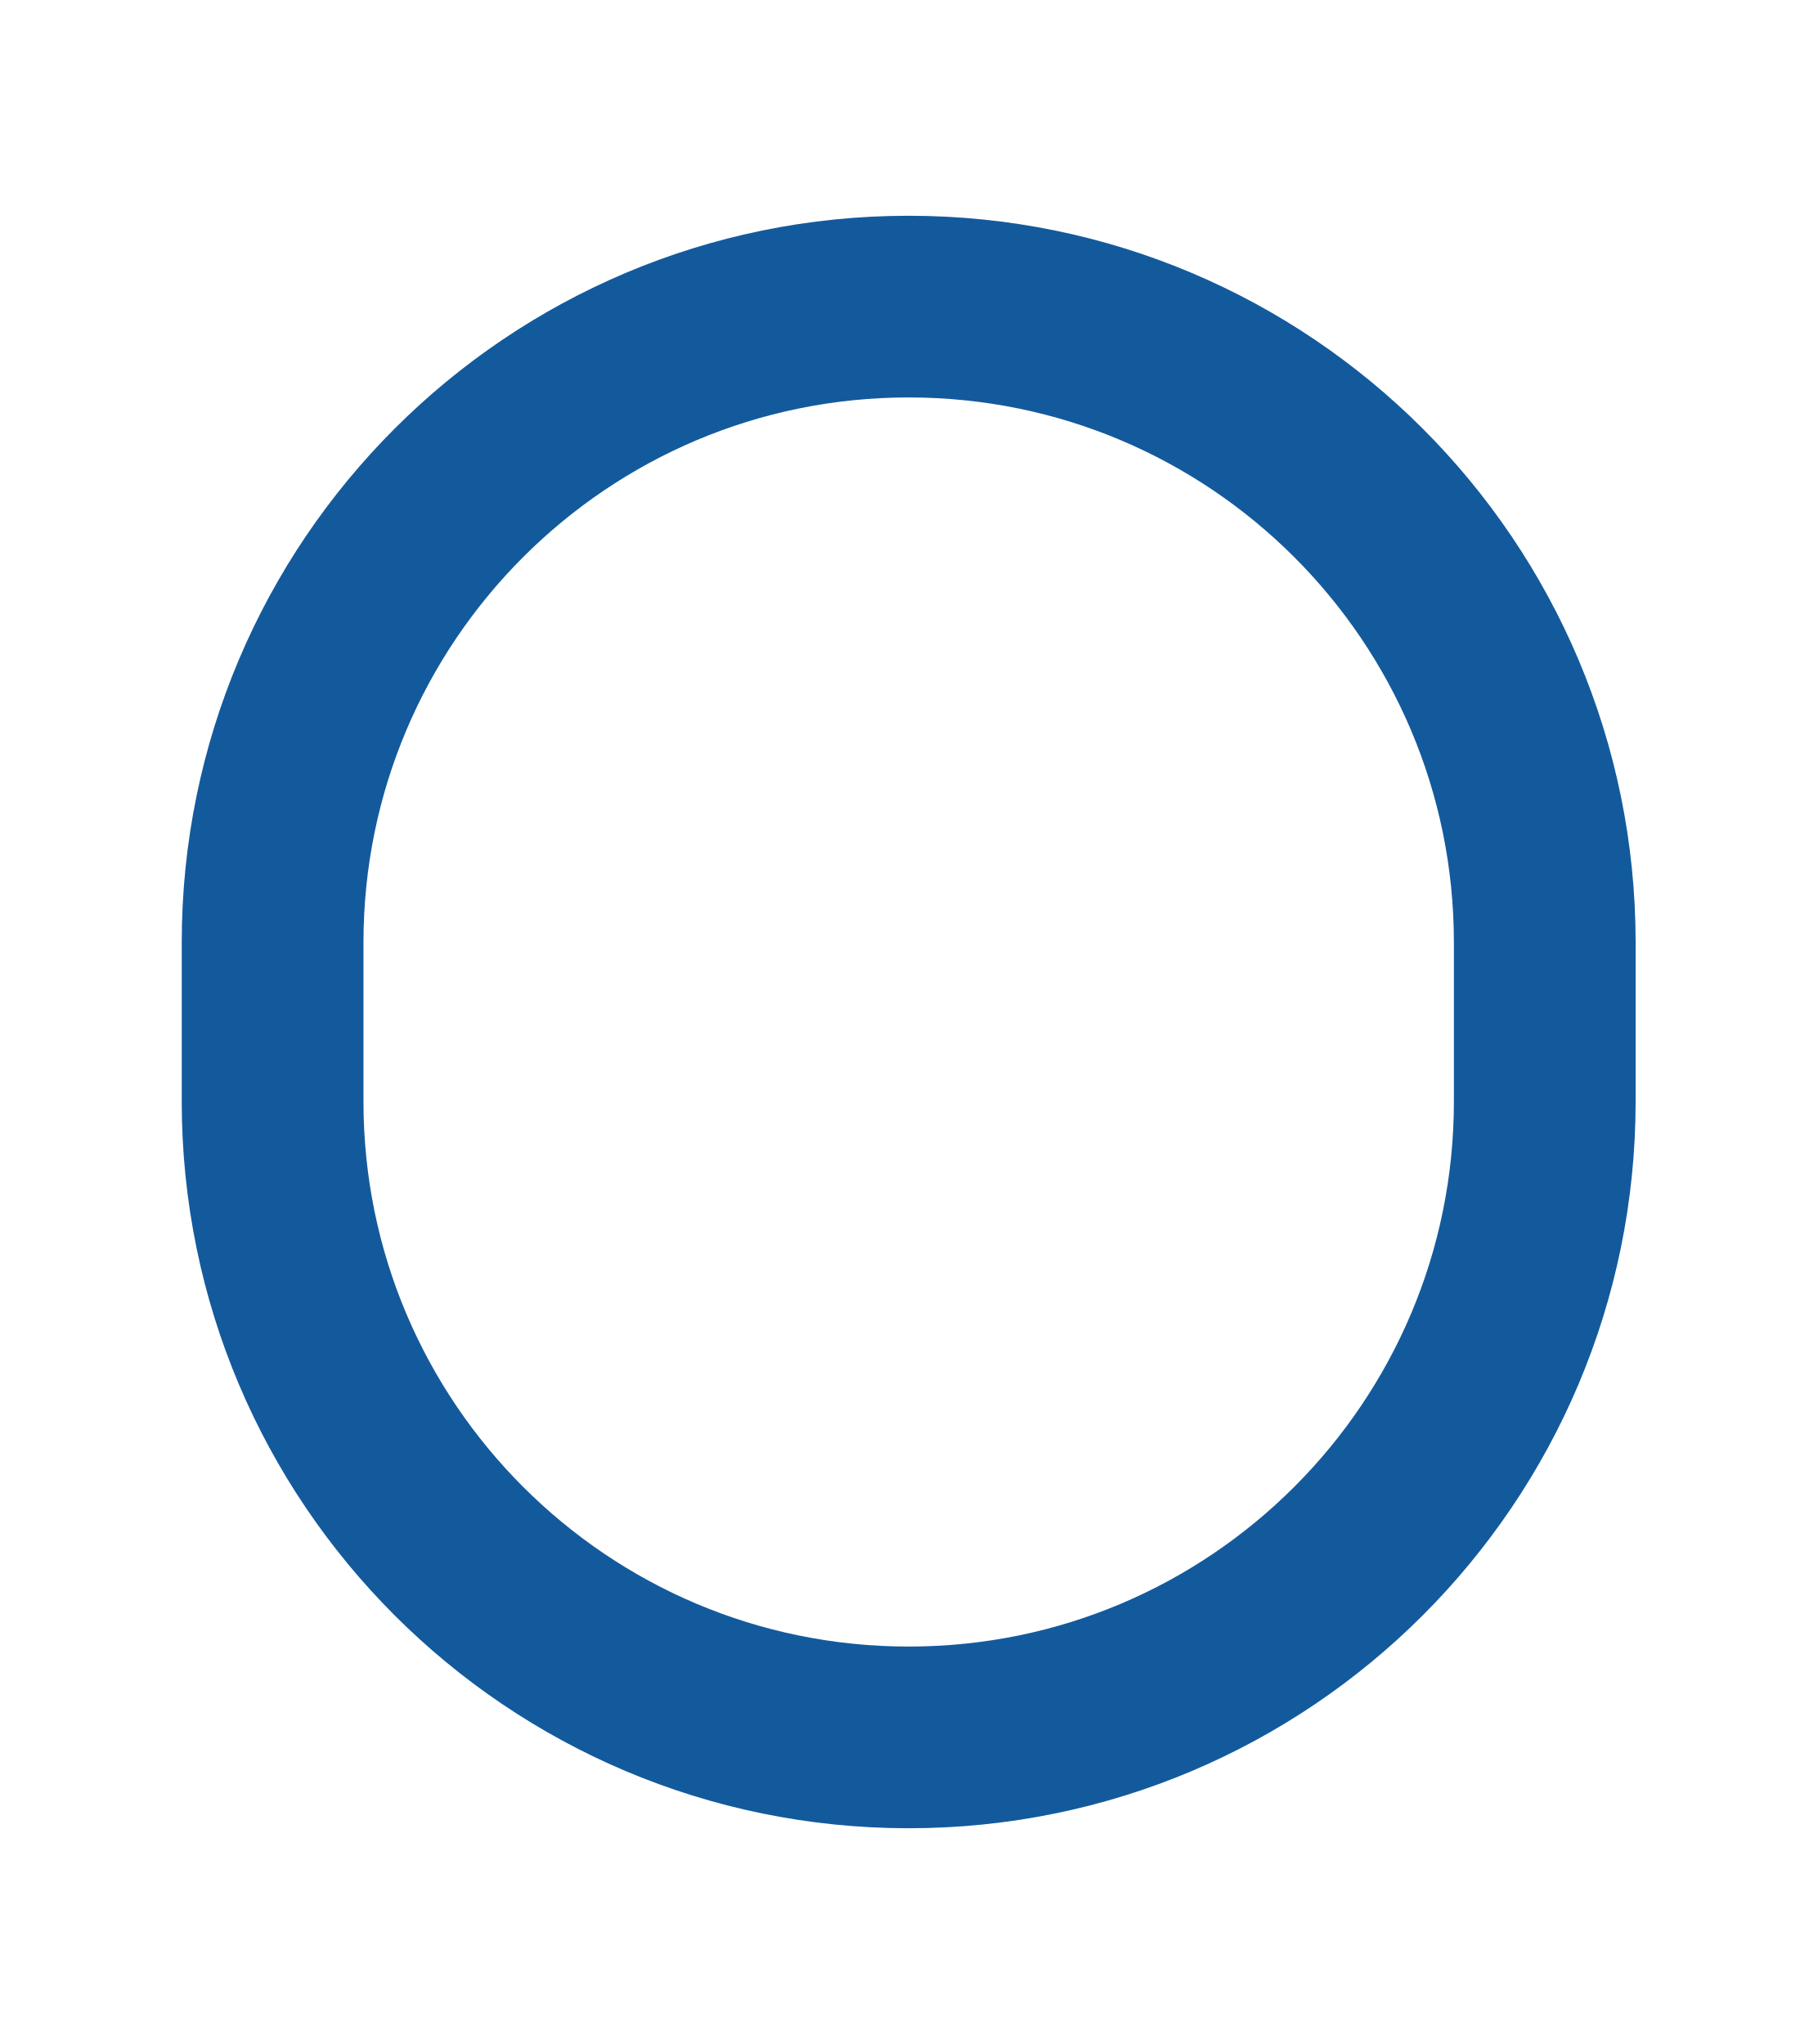
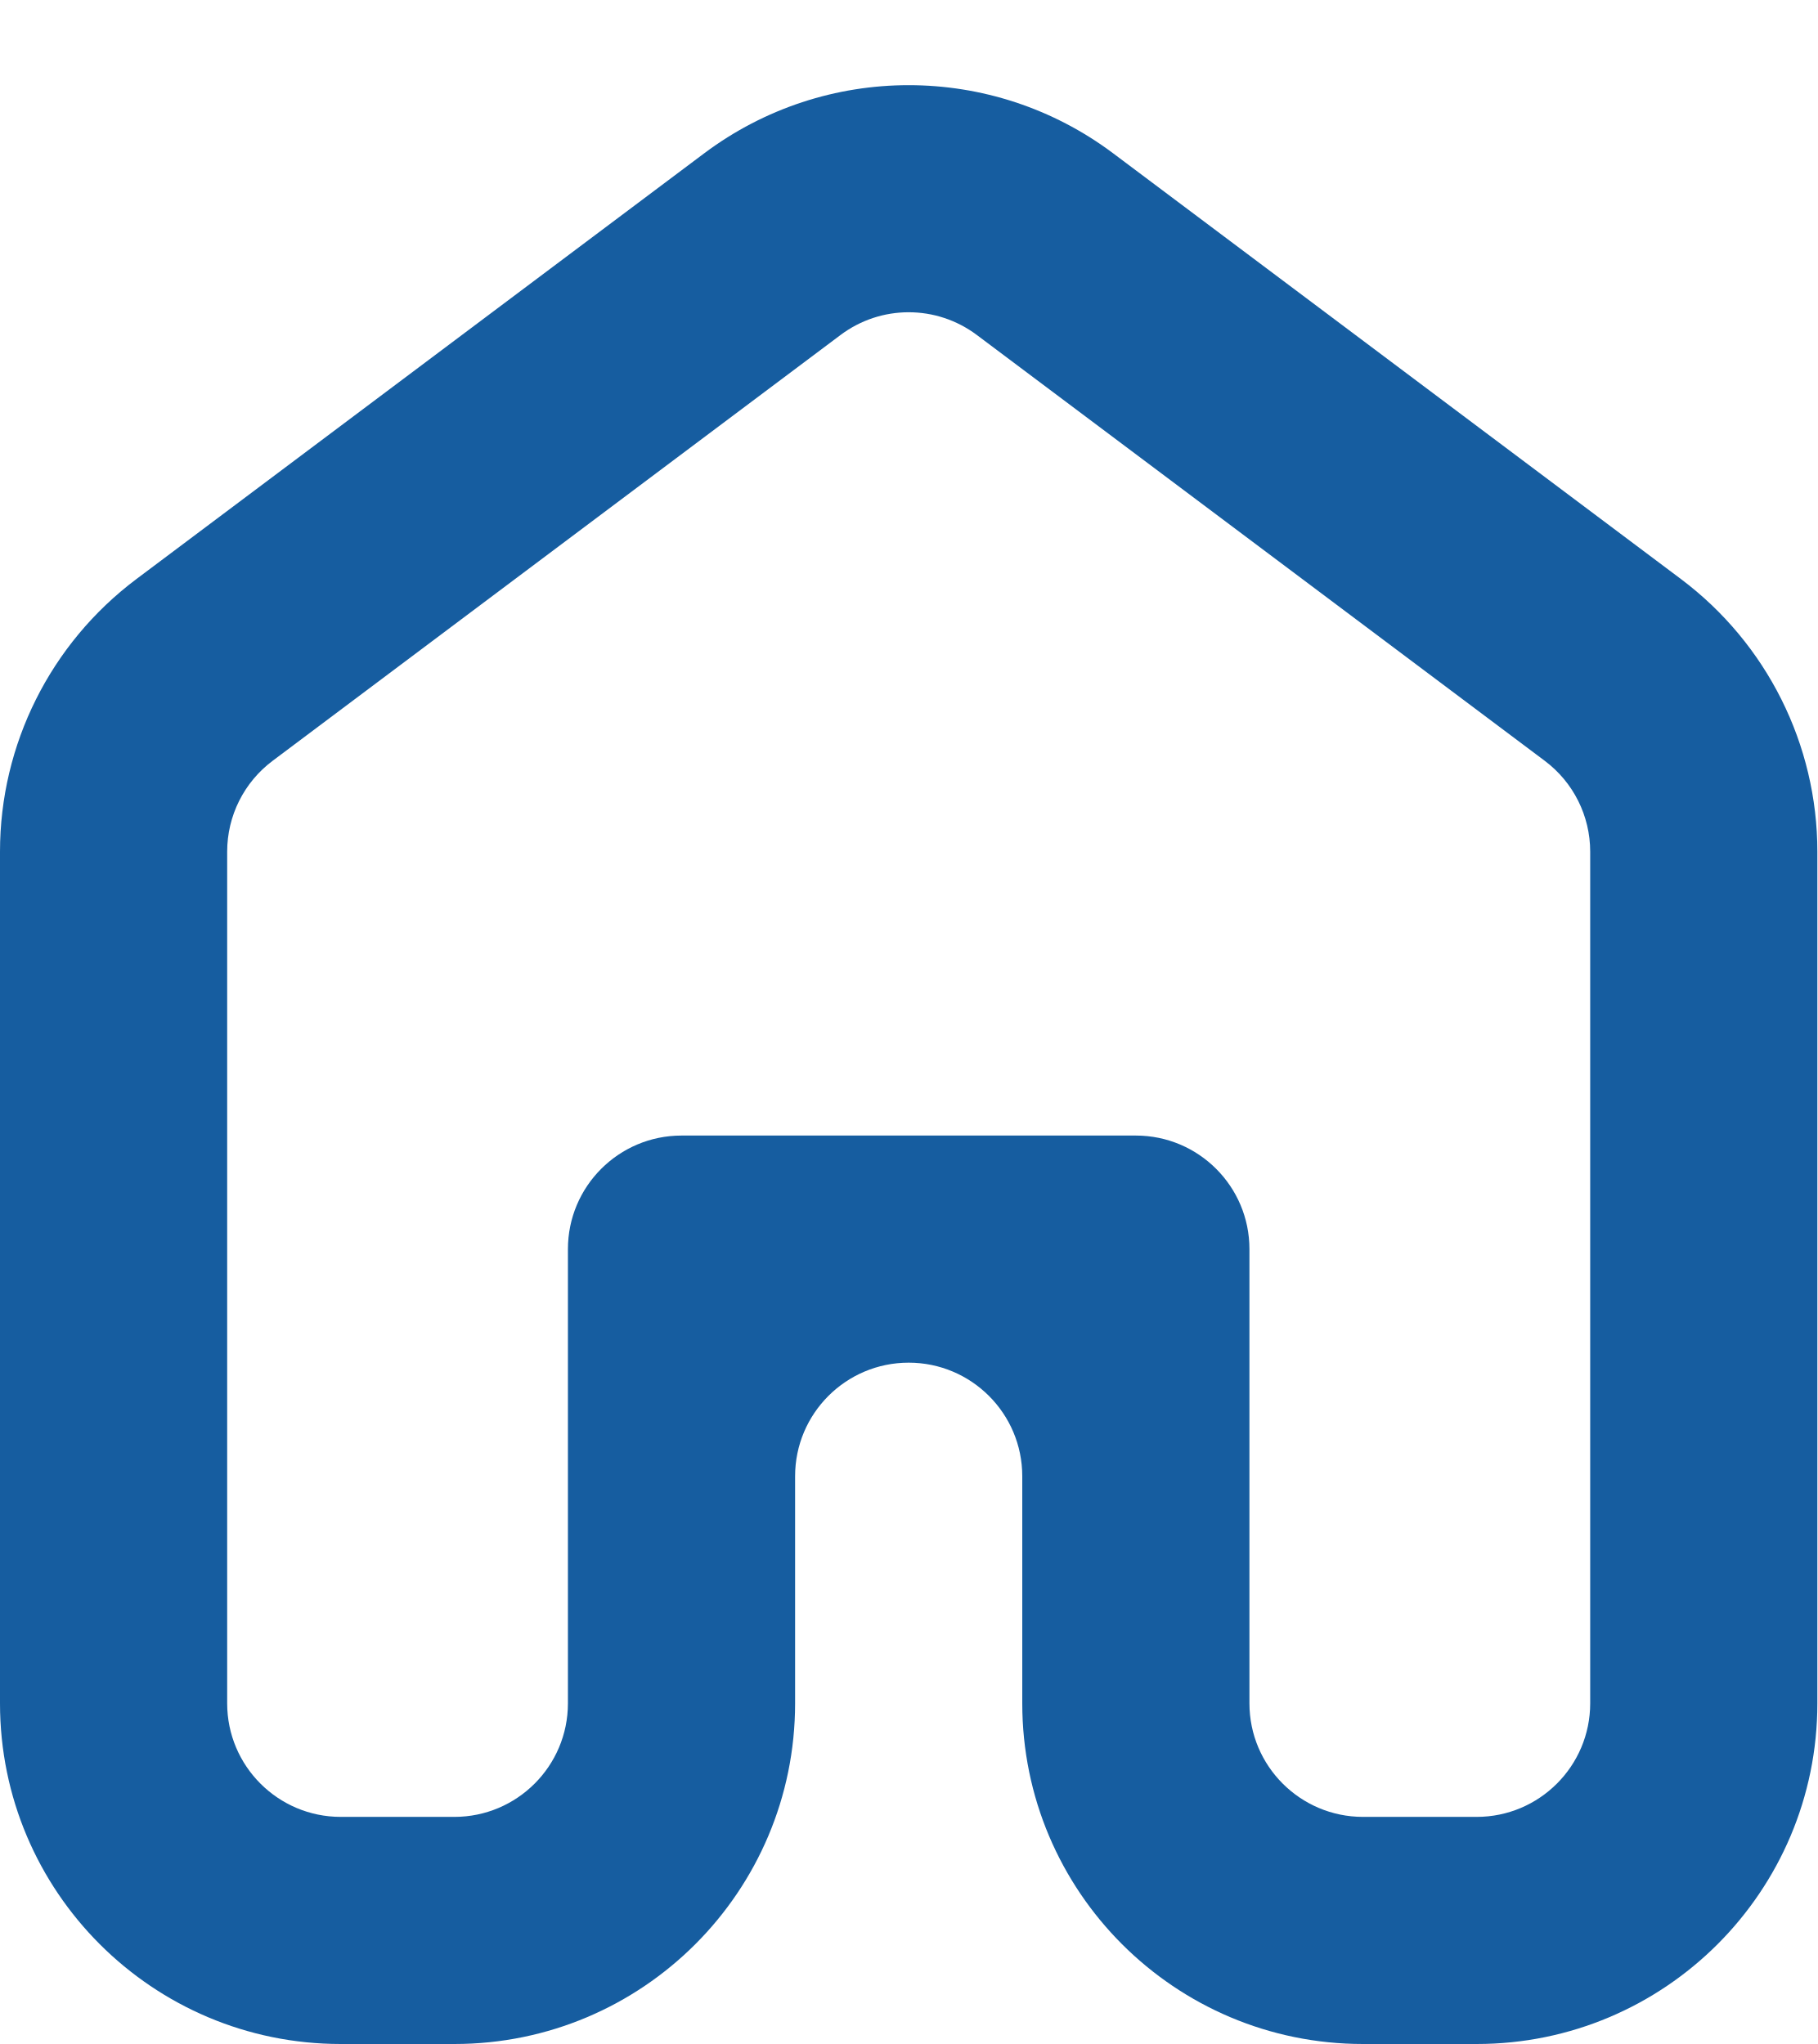
- <svg xmlns="http://www.w3.org/2000/svg" width="16" height="18" viewBox="0 0 16 18">
-   <rect x="2.4" y="2.7" width="11.2" height="12.6" rx="5.6" fill="none" stroke="#135A9D" stroke-width="1.6" />
+ <svg xmlns="http://www.w3.org/2000/svg" width="16" height="18" viewBox="0 0 16 18" fill="none">
+   <path d="M2 15C2 15.552 2.448 16 3 16H4C4.552 16 5 15.552 5 15V11C5 10.448 5.448 10 6 10H10C10.552 10 11 10.448 11 11V15C11 15.552 11.448 16 12 16H13C13.552 16 14 15.552 14 15V7.5C14 7.185 13.852 6.889 13.6 6.7L8.6 2.95C8.244 2.683 7.756 2.683 7.4 2.95L2.4 6.7C2.148 6.889 2 7.185 2 7.5V15ZM3 18C1.343 18 0 16.657 0 15V7.5C0 6.556 0.445 5.667 1.2 5.1L6.2 1.35C7.267 0.55 8.733 0.55 9.8 1.35L14.8 5.1C15.555 5.667 16 6.556 16 7.5V15C16 16.657 14.657 18 13 18H12C10.343 18 9 16.657 9 15V13C9 12.448 8.552 12 8 12C7.448 12 7 12.448 7 13V15C7 16.657 5.657 18 4 18H3Z" fill="#165DA0" />
</svg>
